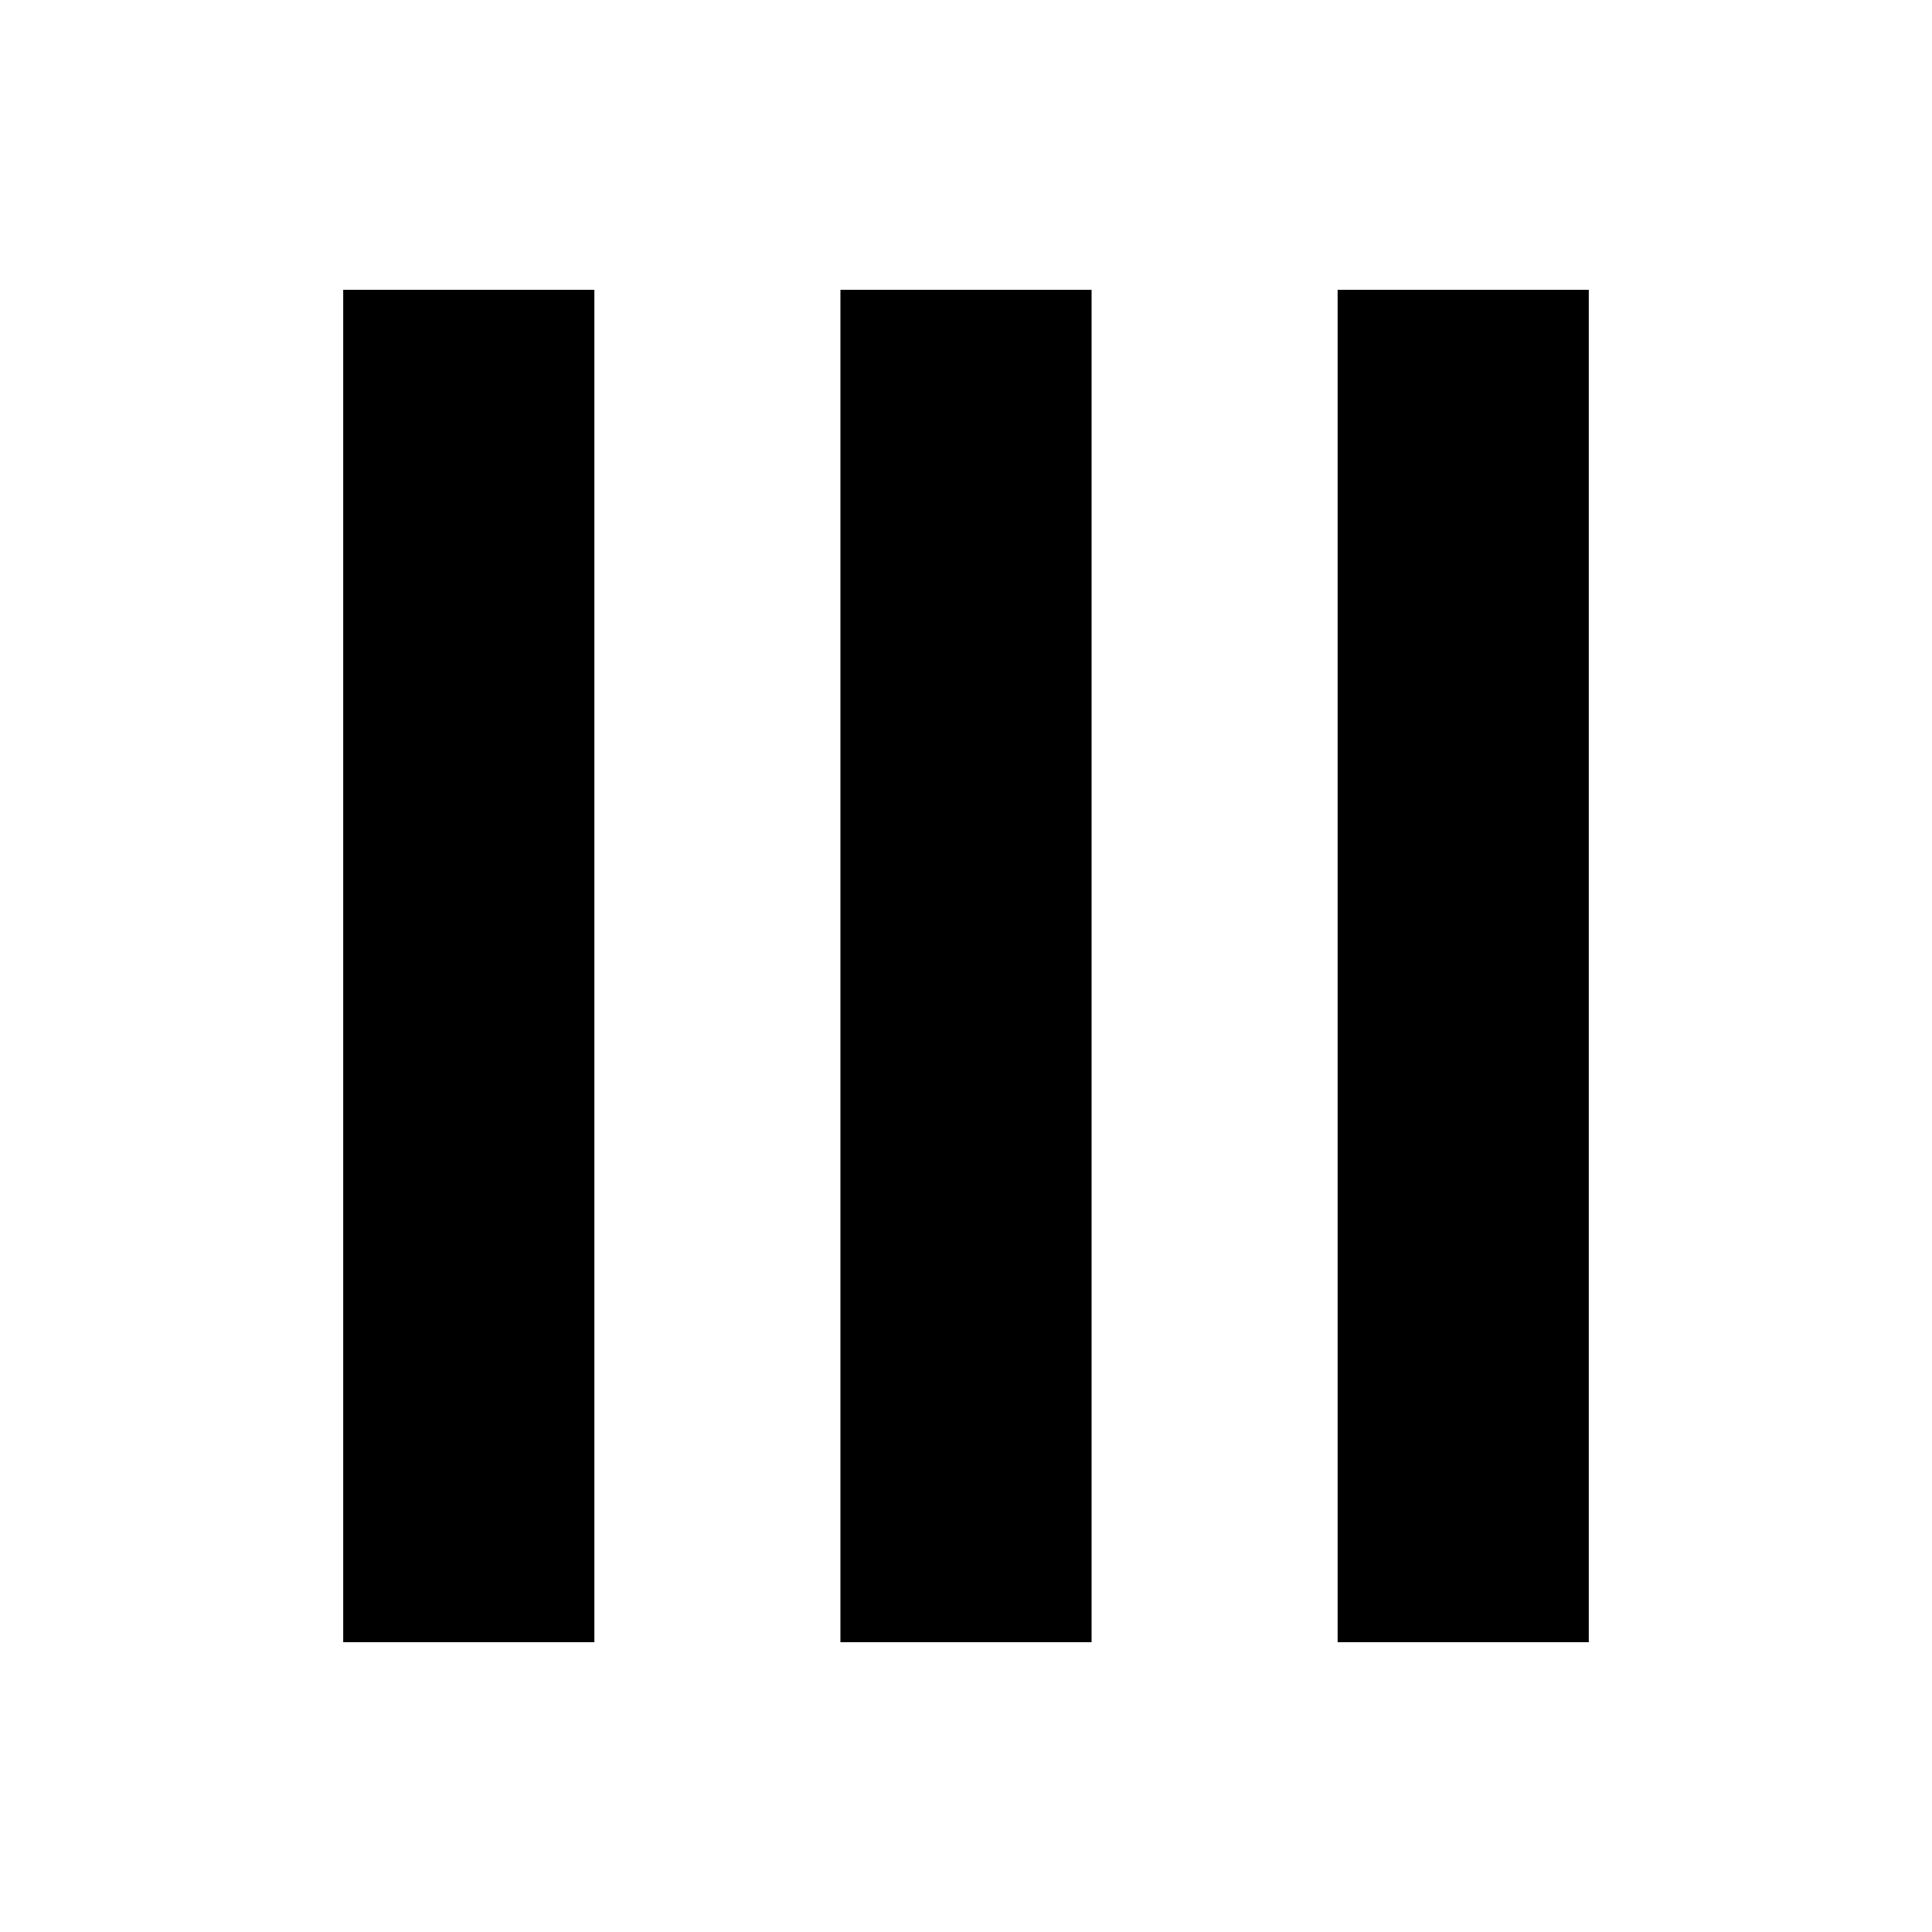
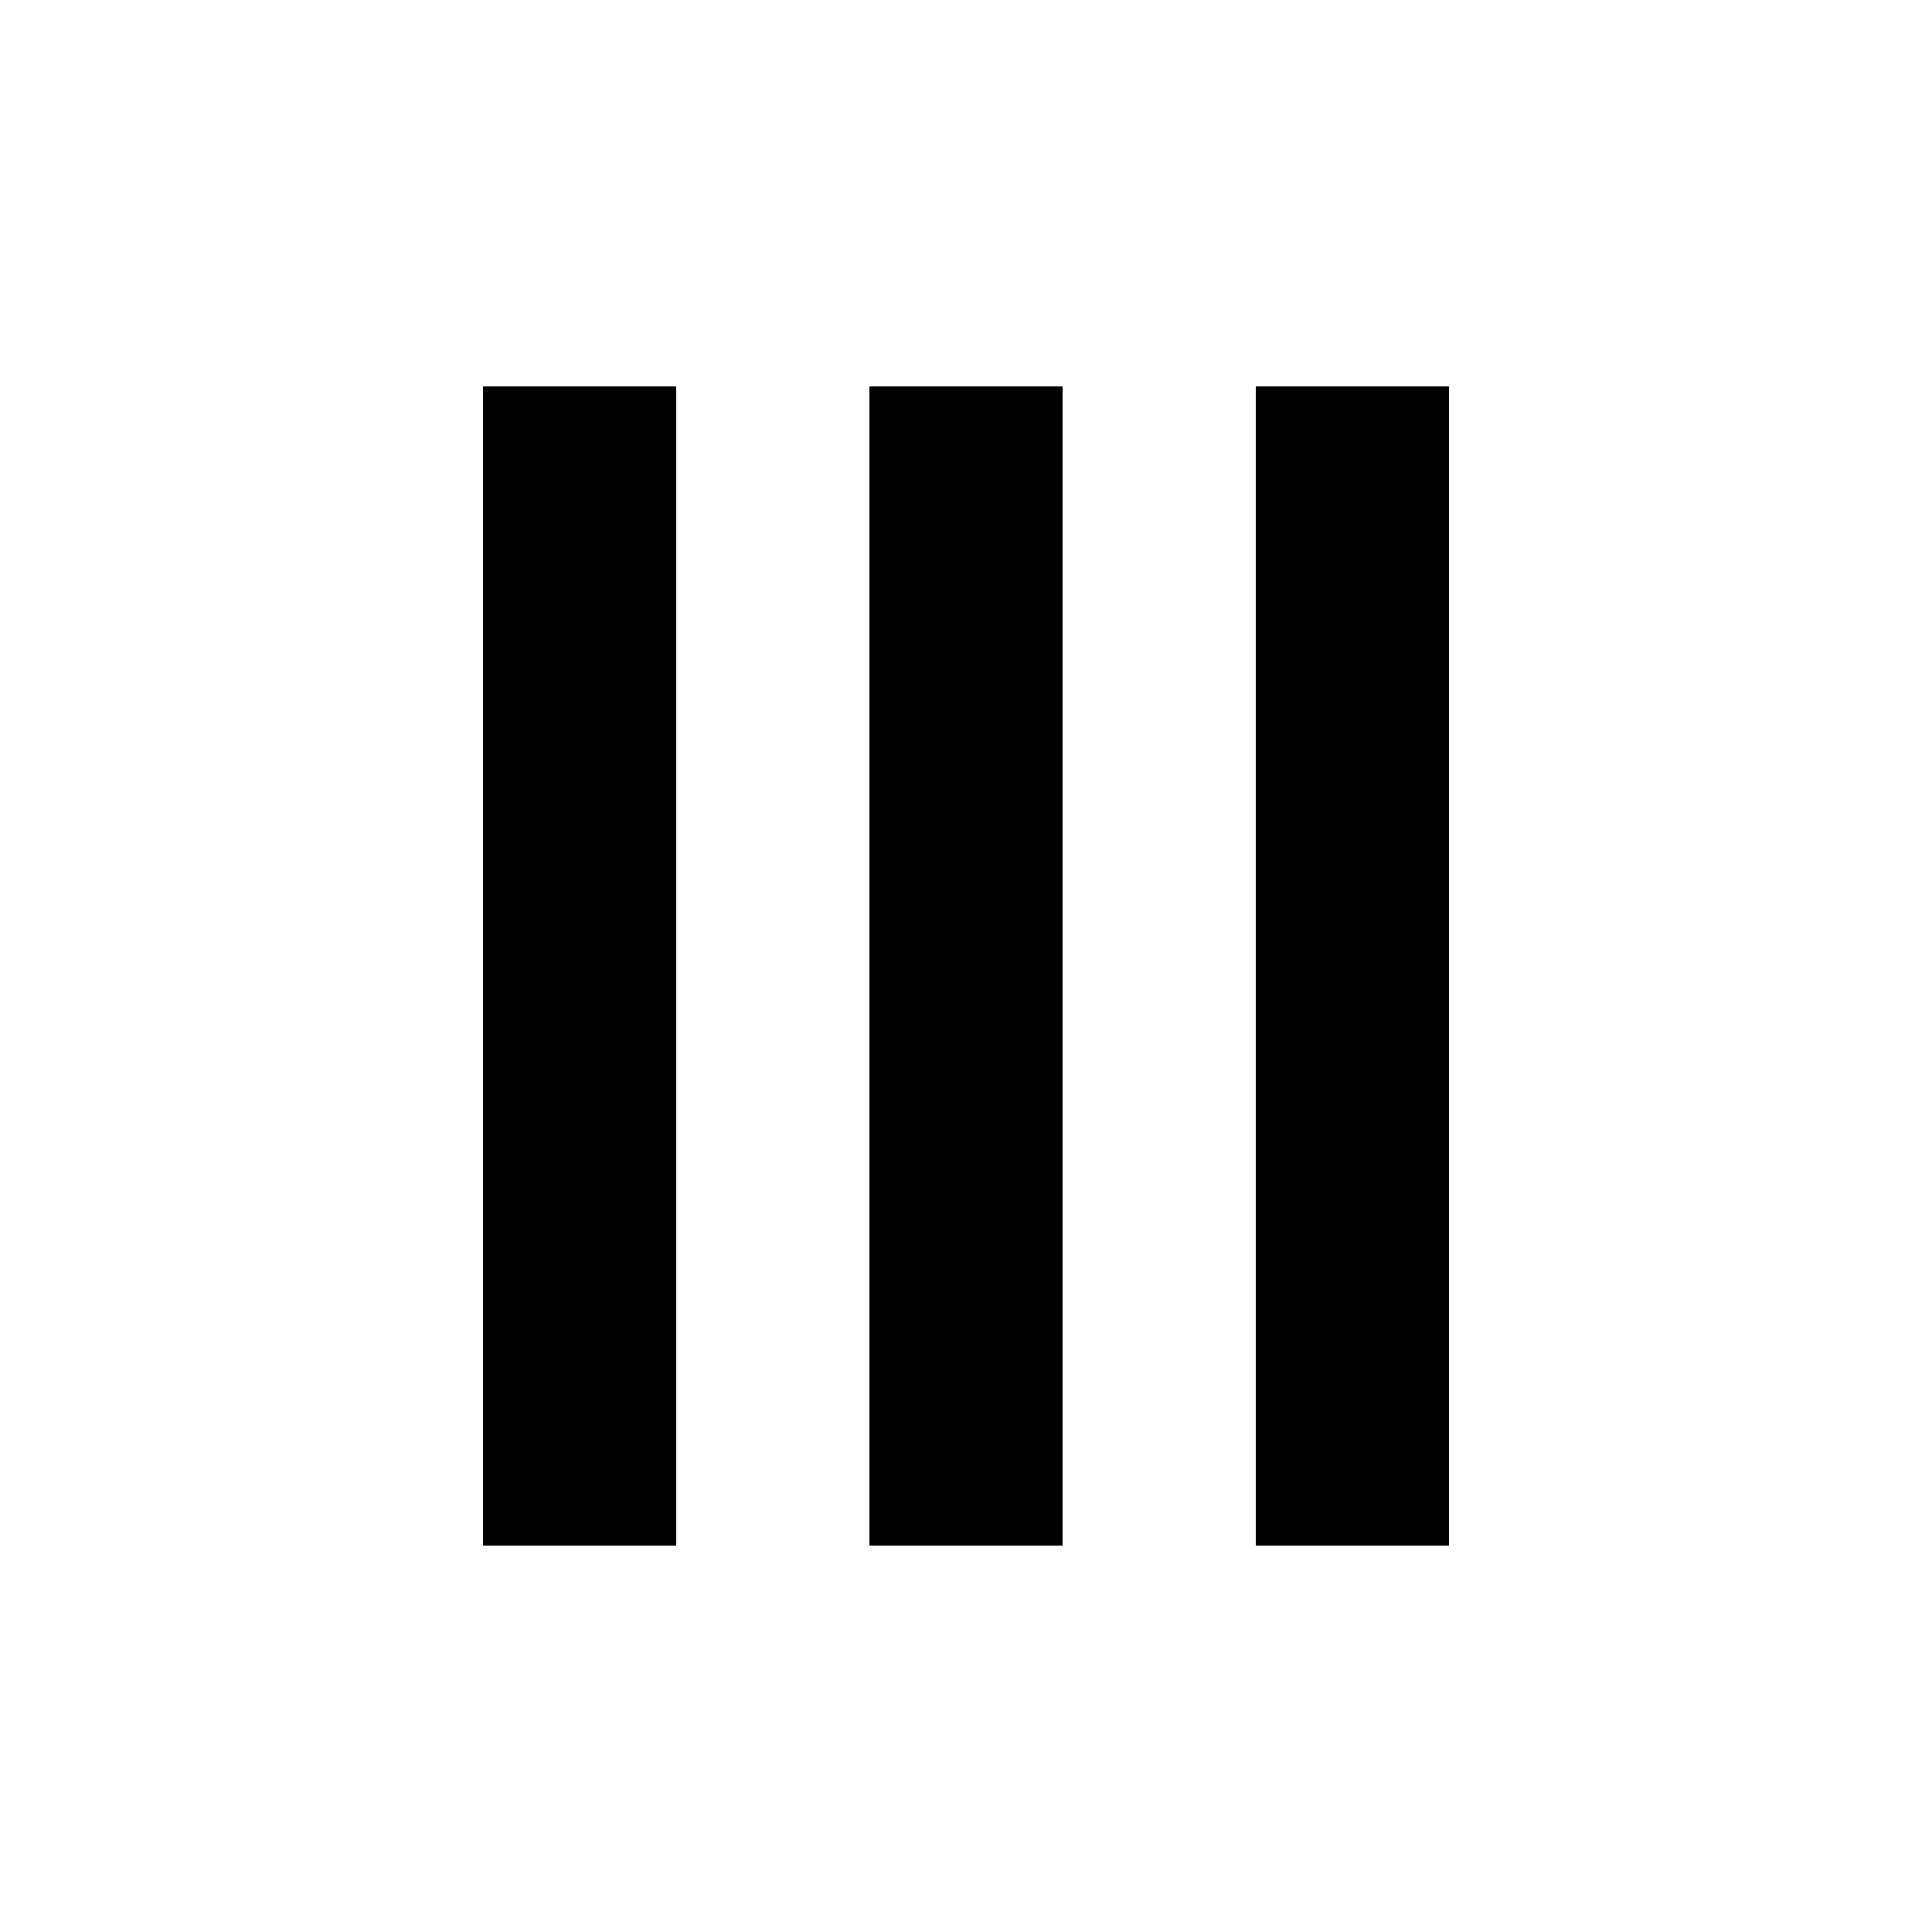
- <svg xmlns="http://www.w3.org/2000/svg" width="2000" height="2000" viewBox="0 0 2000 2000" id="svg2" version="1.1">
+ <svg xmlns="http://www.w3.org/2000/svg" version="1.1" id="svg2" viewBox="0 0 2000 2000" height="2000" width="2000">
  <defs id="defs4" />
-   <g id="layer1" transform="translate(0,947.6378)">
-     <path style="opacity:1;fill:#000000;fill-opacity:1;stroke:none;stroke-width:10;stroke-linecap:square;stroke-miterlimit:4;stroke-dasharray:none;stroke-dashoffset:200;stroke-opacity:1" d="M 355.289 300 L 355.289 1700 L 615.289 1700 L 615.289 300 L 355.289 300 z M 870 300 L 870 1700 L 1130 1700 L 1130 300 L 870 300 z M 1384.711 300 L 1384.711 1700 L 1644.711 1700 L 1644.711 300 L 1384.711 300 z " transform="translate(0,-947.6378)" id="rect4135" />
-   </g>
+   <path style="opacity:1;fill:#000000;fill-opacity:1;stroke:none;stroke-width:10;stroke-linecap:square;stroke-miterlimit:4;stroke-dasharray:none;stroke-dashoffset:200;stroke-opacity:1" d="M 500 400 L 500 1600 L 700 1600 L 700 400 L 500 400 z M 900 400 L 900 1600 L 1100 1600 L 1100 400 L 900 400 z M 1300 400 L 1300 1600 L 1500 1600 L 1500 400 L 1300 400 z " id="path5674" />
</svg>
